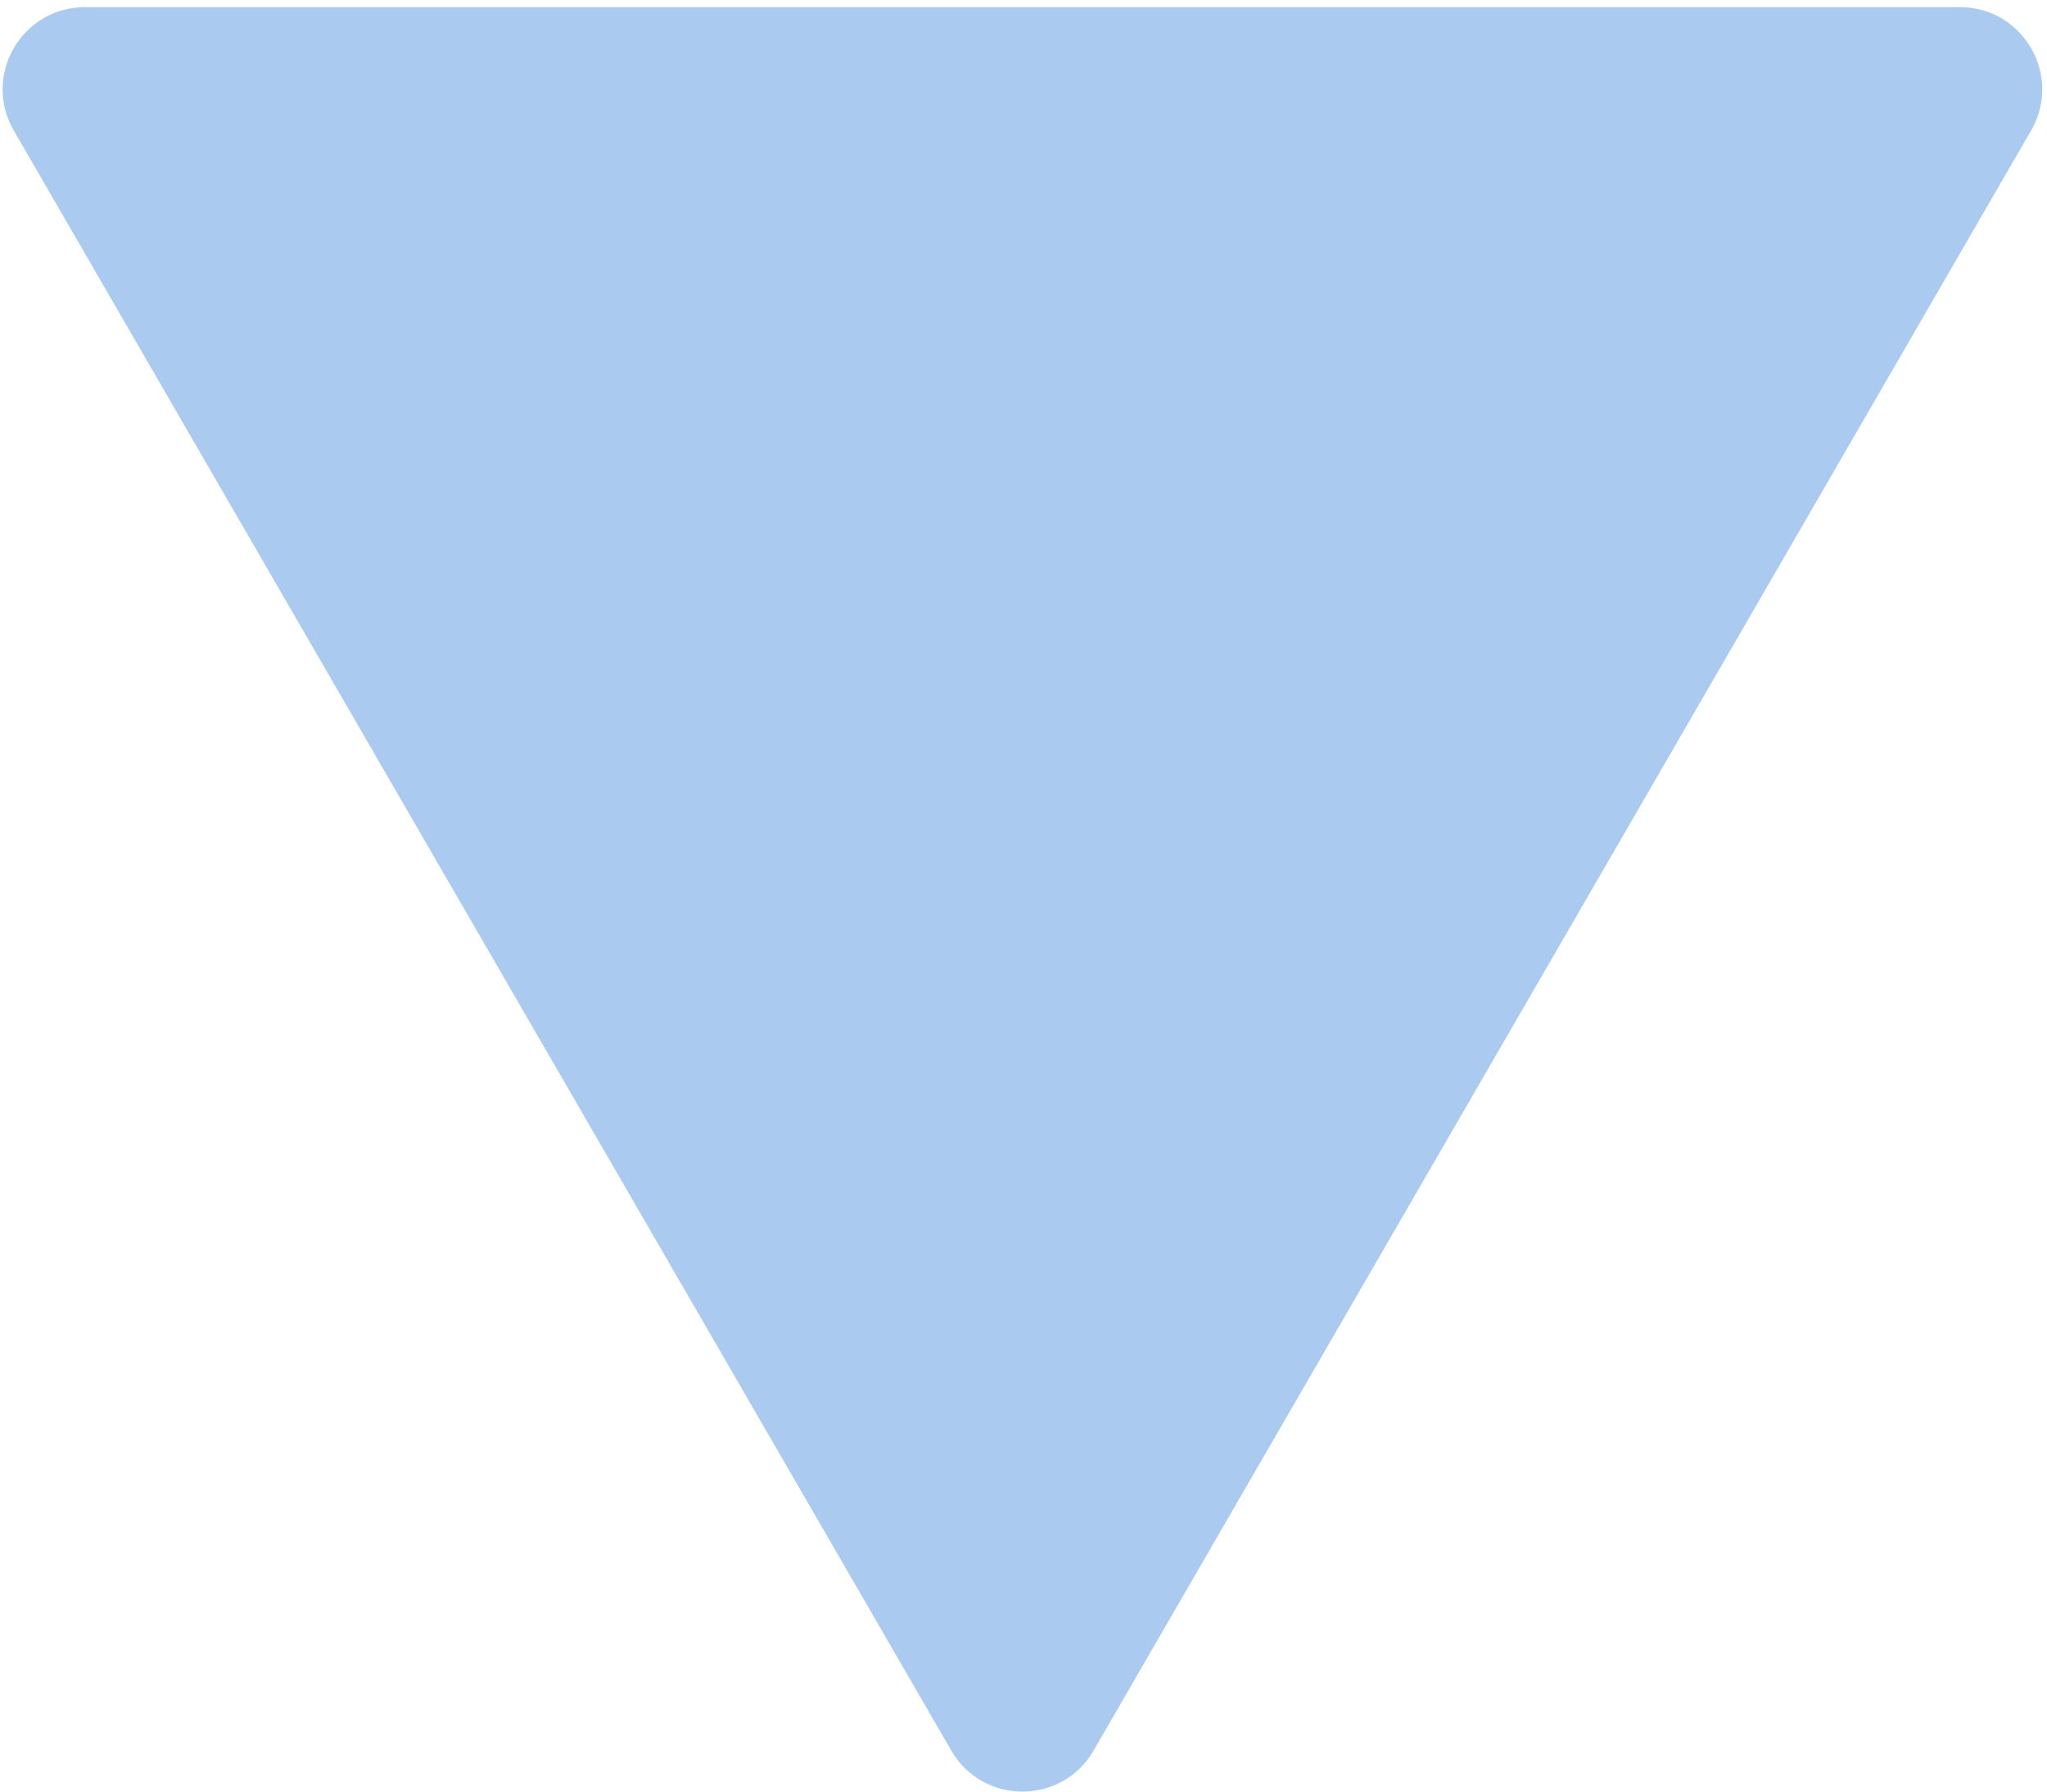
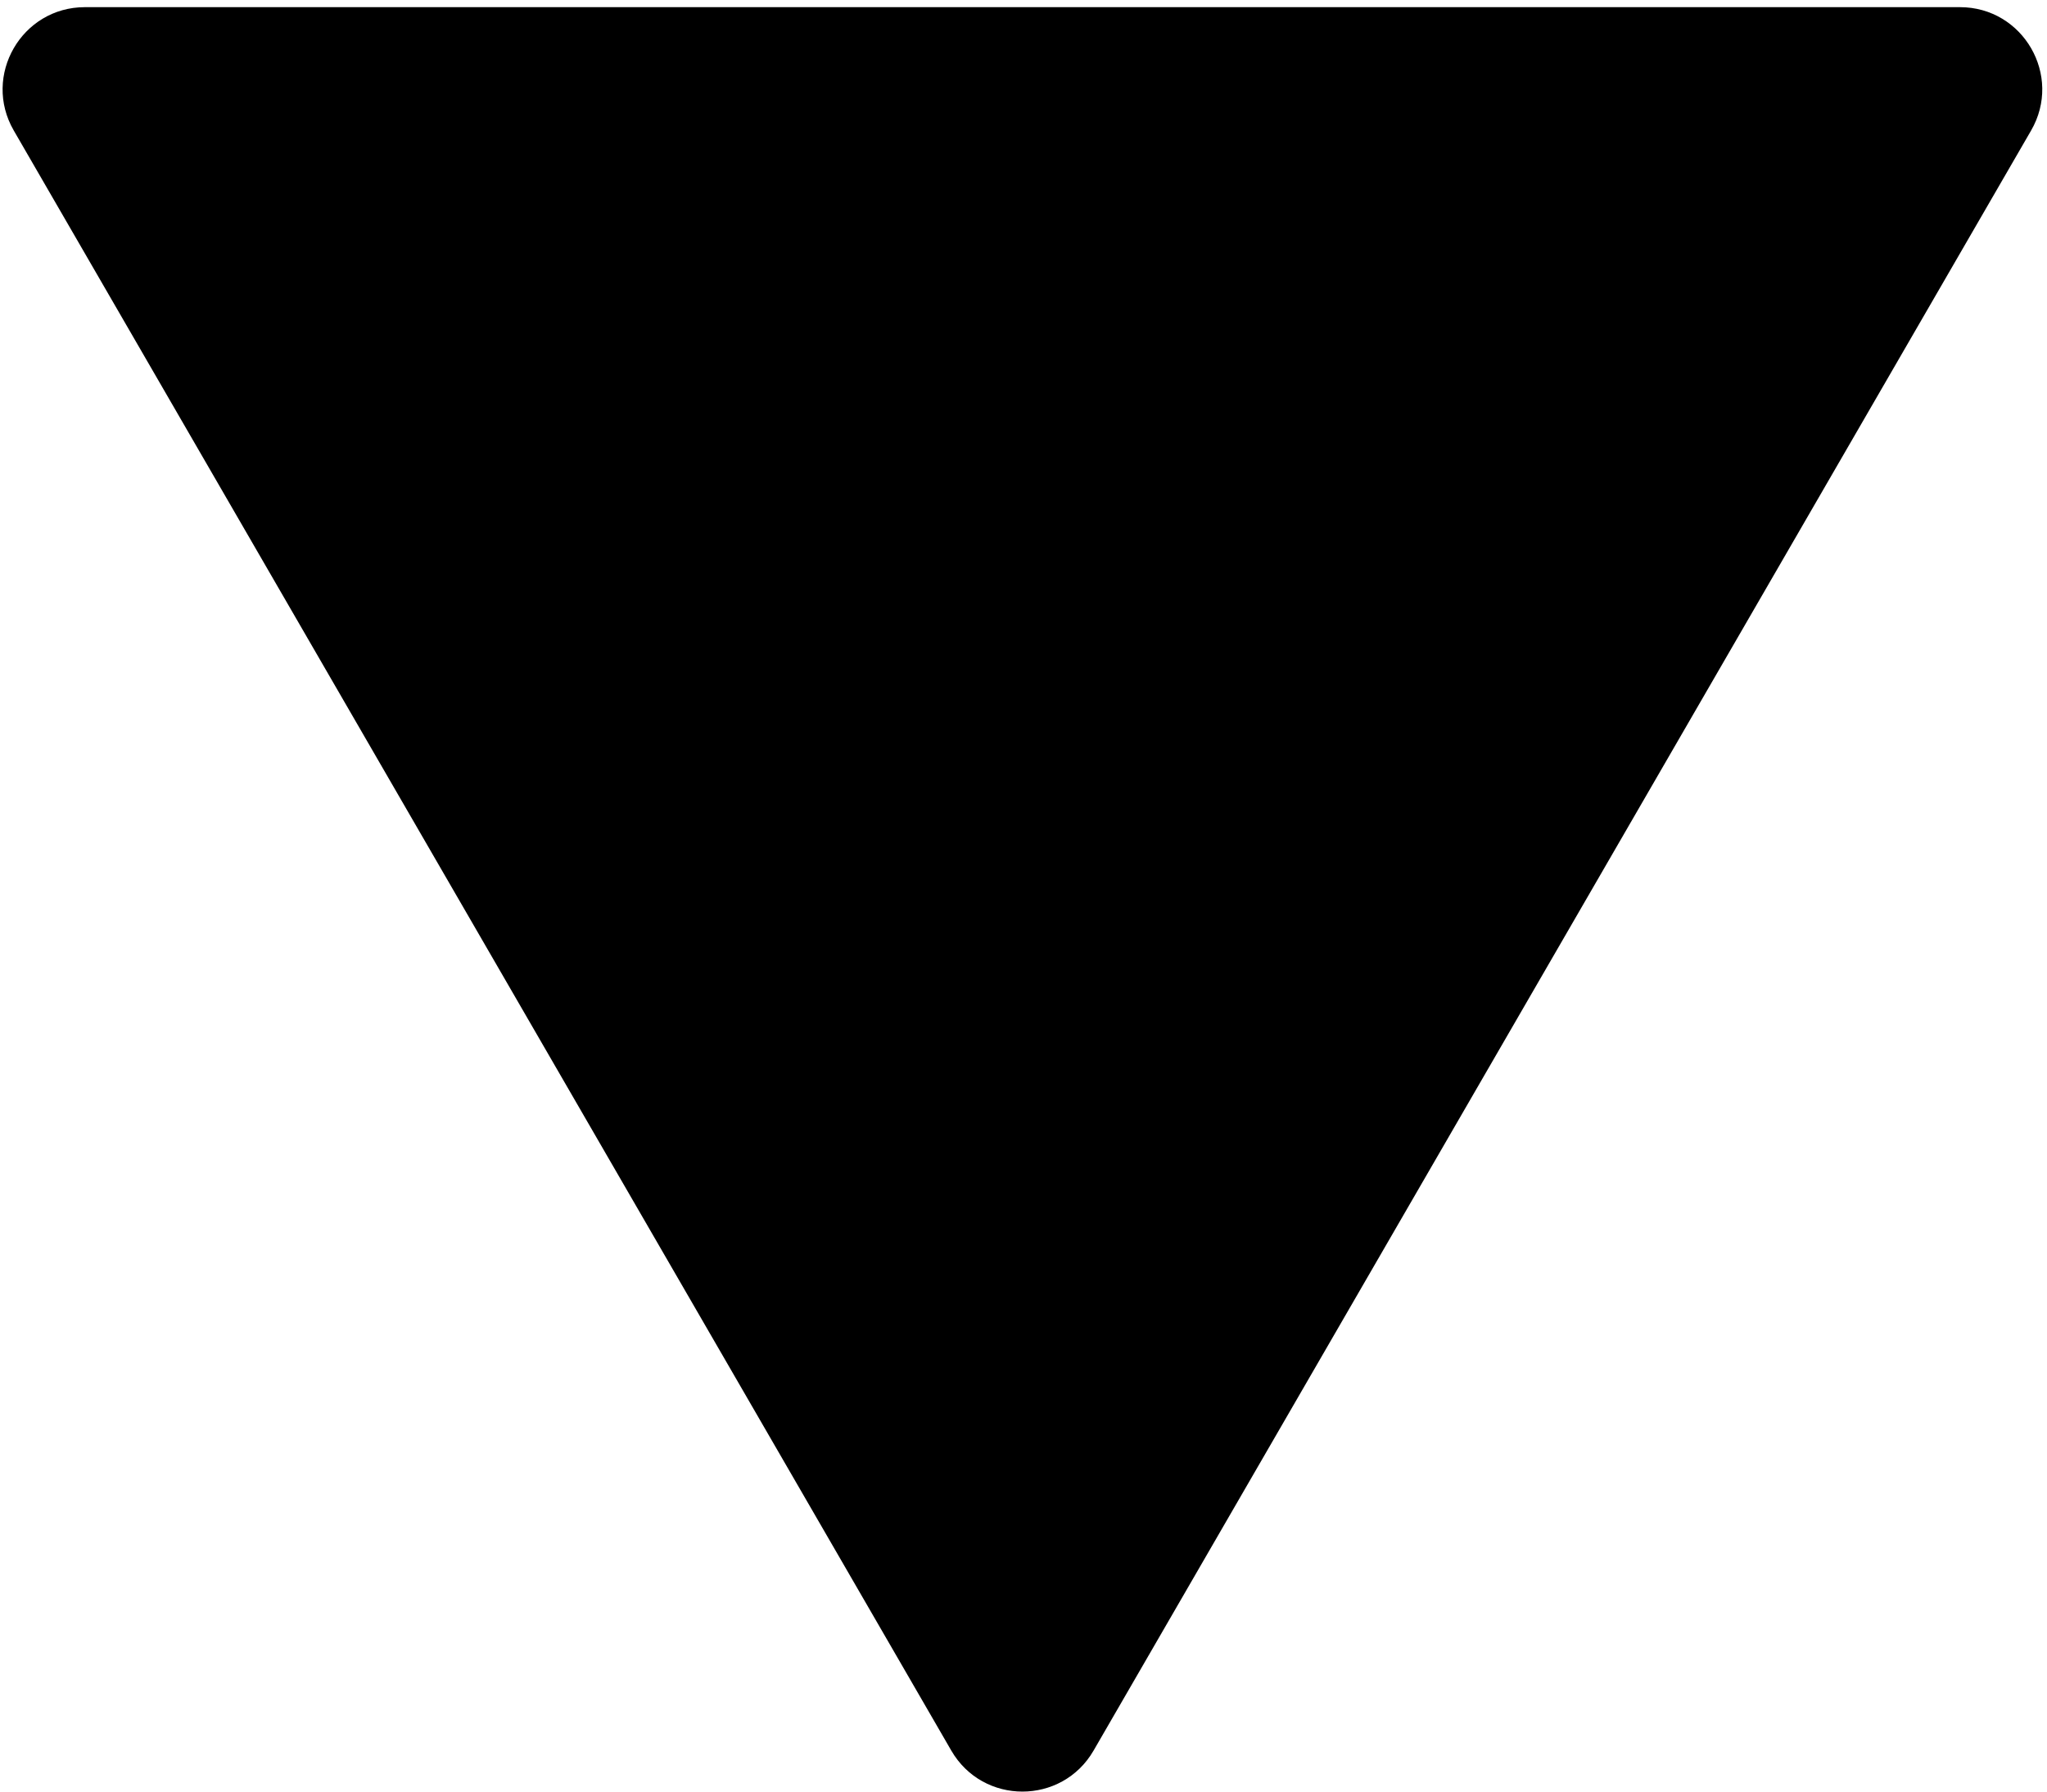
- <svg xmlns="http://www.w3.org/2000/svg" width="249" height="218" viewBox="0 0 249 218" fill="none">
-   <path d="M133.025 212.982C129.174 219.638 119.565 219.638 115.714 212.982L1.674 15.879C-2.183 9.212 2.627 0.871 10.329 0.871L238.41 0.871C246.112 0.871 250.923 9.212 247.066 15.879L133.025 212.982Z" fill="#ABCAF0" />
+ <svg xmlns="http://www.w3.org/2000/svg" width="249" height="218" viewBox="0 0 249 218">
+   <path d="M133.025 212.982C129.174 219.638 119.565 219.638 115.714 212.982L1.674 15.879C-2.183 9.212 2.627 0.871 10.329 0.871L238.41 0.871C246.112 0.871 250.923 9.212 247.066 15.879L133.025 212.982Z" />
</svg>
